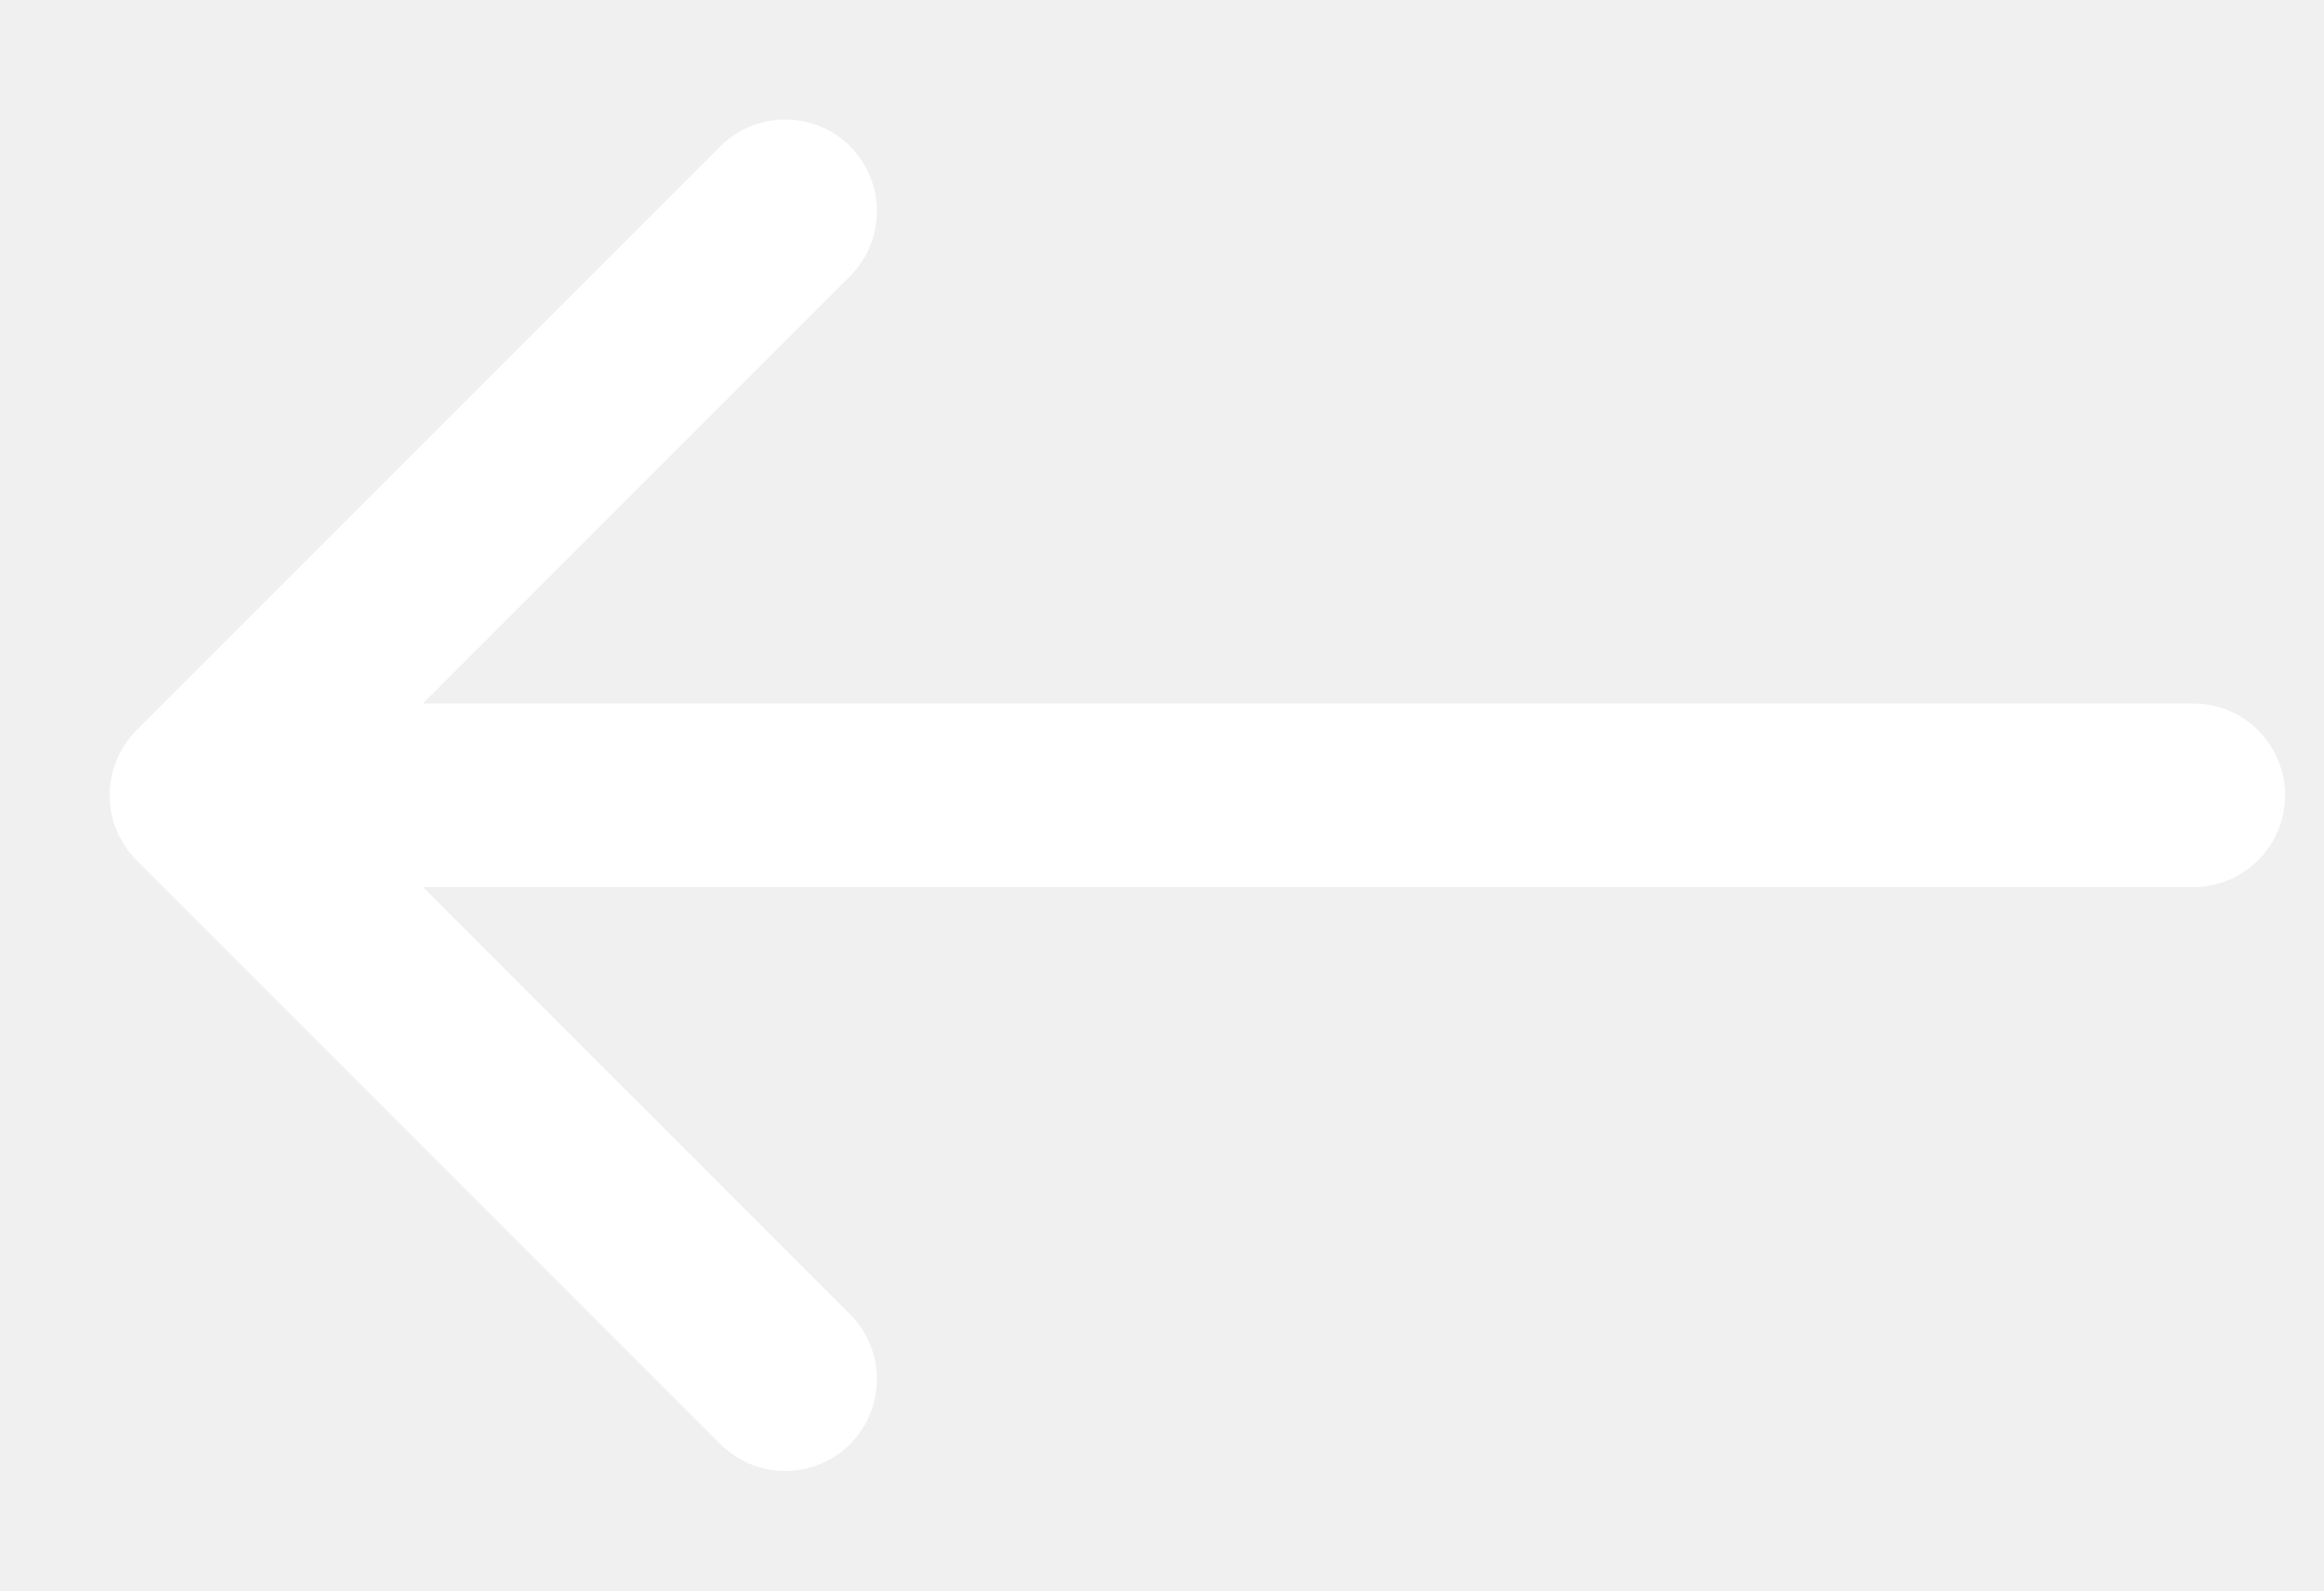
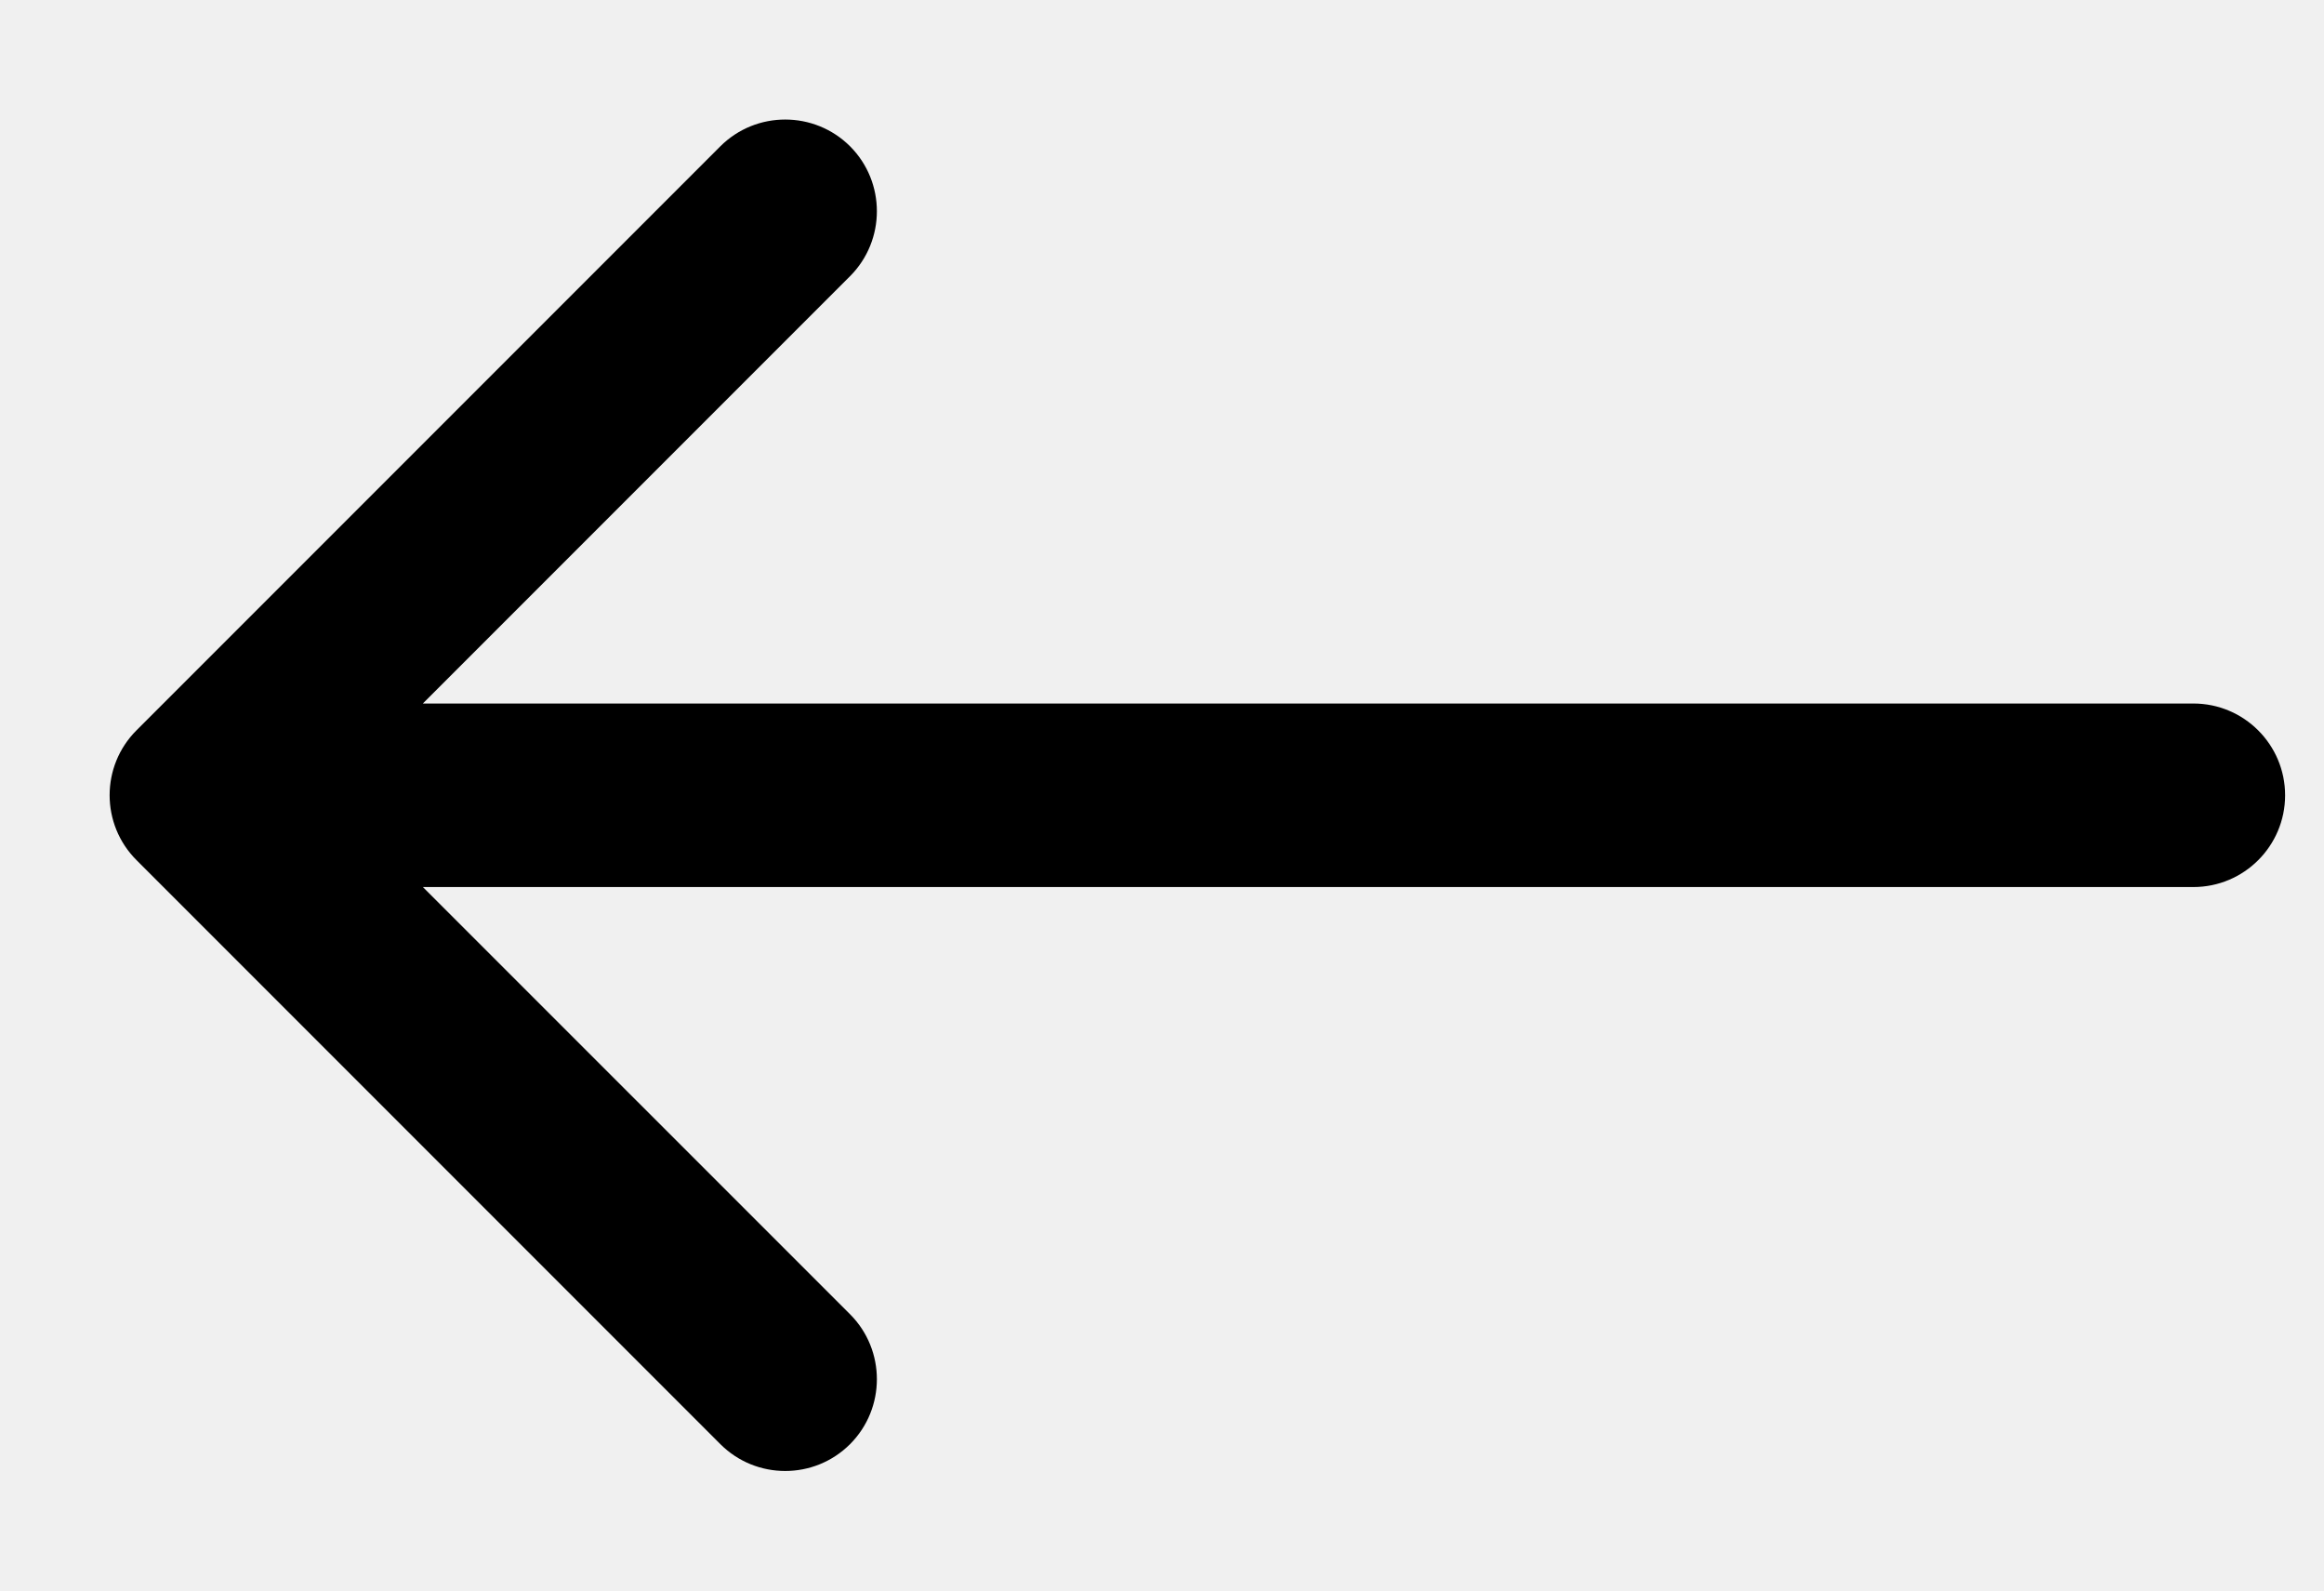
- <svg xmlns="http://www.w3.org/2000/svg" width="19" height="13" viewBox="0 0 19 13" fill="none">
-   <path d="M17.932 7.25C18.346 7.25 18.682 6.914 18.682 6.5C18.682 6.086 18.346 5.75 17.932 5.75V7.25ZM1.116 5.969C0.823 6.262 0.823 6.737 1.116 7.03L5.889 11.803C6.182 12.096 6.657 12.096 6.95 11.803C7.242 11.51 7.242 11.035 6.95 10.742L2.707 6.5L6.95 2.257C7.242 1.964 7.242 1.489 6.95 1.196C6.657 0.904 6.182 0.904 5.889 1.196L1.116 5.969ZM17.932 5.75H1.646V7.25H17.932V5.75Z" fill="white" />
+ <svg xmlns="http://www.w3.org/2000/svg" width="19" height="13" viewBox="0 0 19 13">
+   <path d="M17.932 7.25C18.346 7.25 18.682 6.914 18.682 6.5C18.682 6.086 18.346 5.75 17.932 5.75V7.25ZM1.116 5.969C0.823 6.262 0.823 6.737 1.116 7.03L5.889 11.803C6.182 12.096 6.657 12.096 6.95 11.803C7.242 11.51 7.242 11.035 6.95 10.742L2.707 6.5L6.95 2.257C7.242 1.964 7.242 1.489 6.95 1.196C6.657 0.904 6.182 0.904 5.889 1.196L1.116 5.969ZM17.932 5.75H1.646V7.25H17.932V5.75Z" fill="currentColor" />
</svg>
